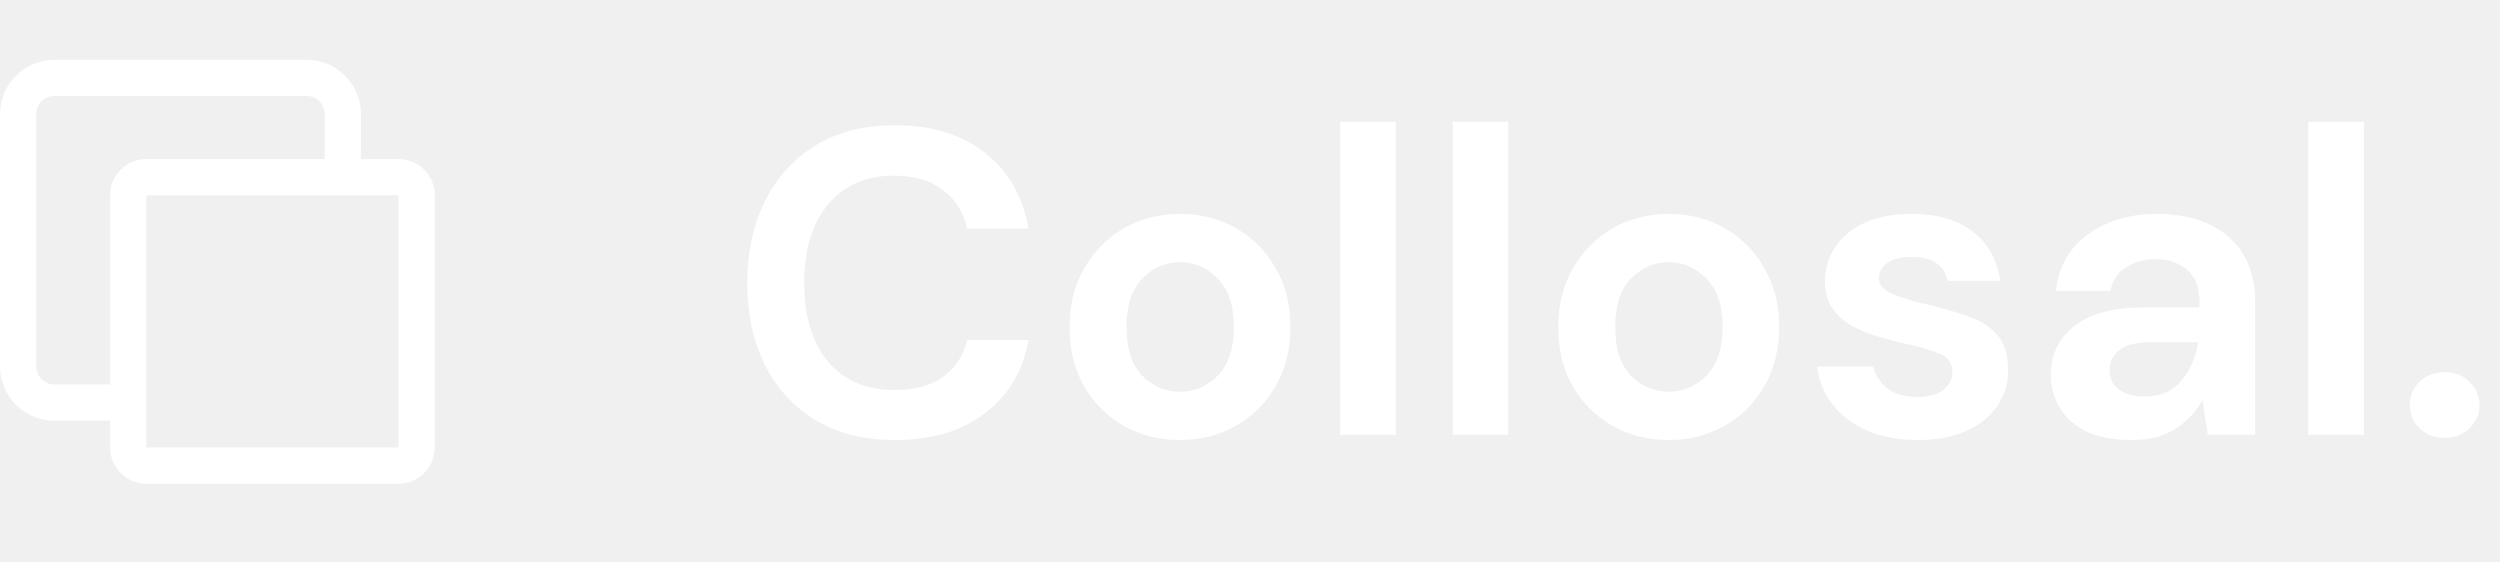
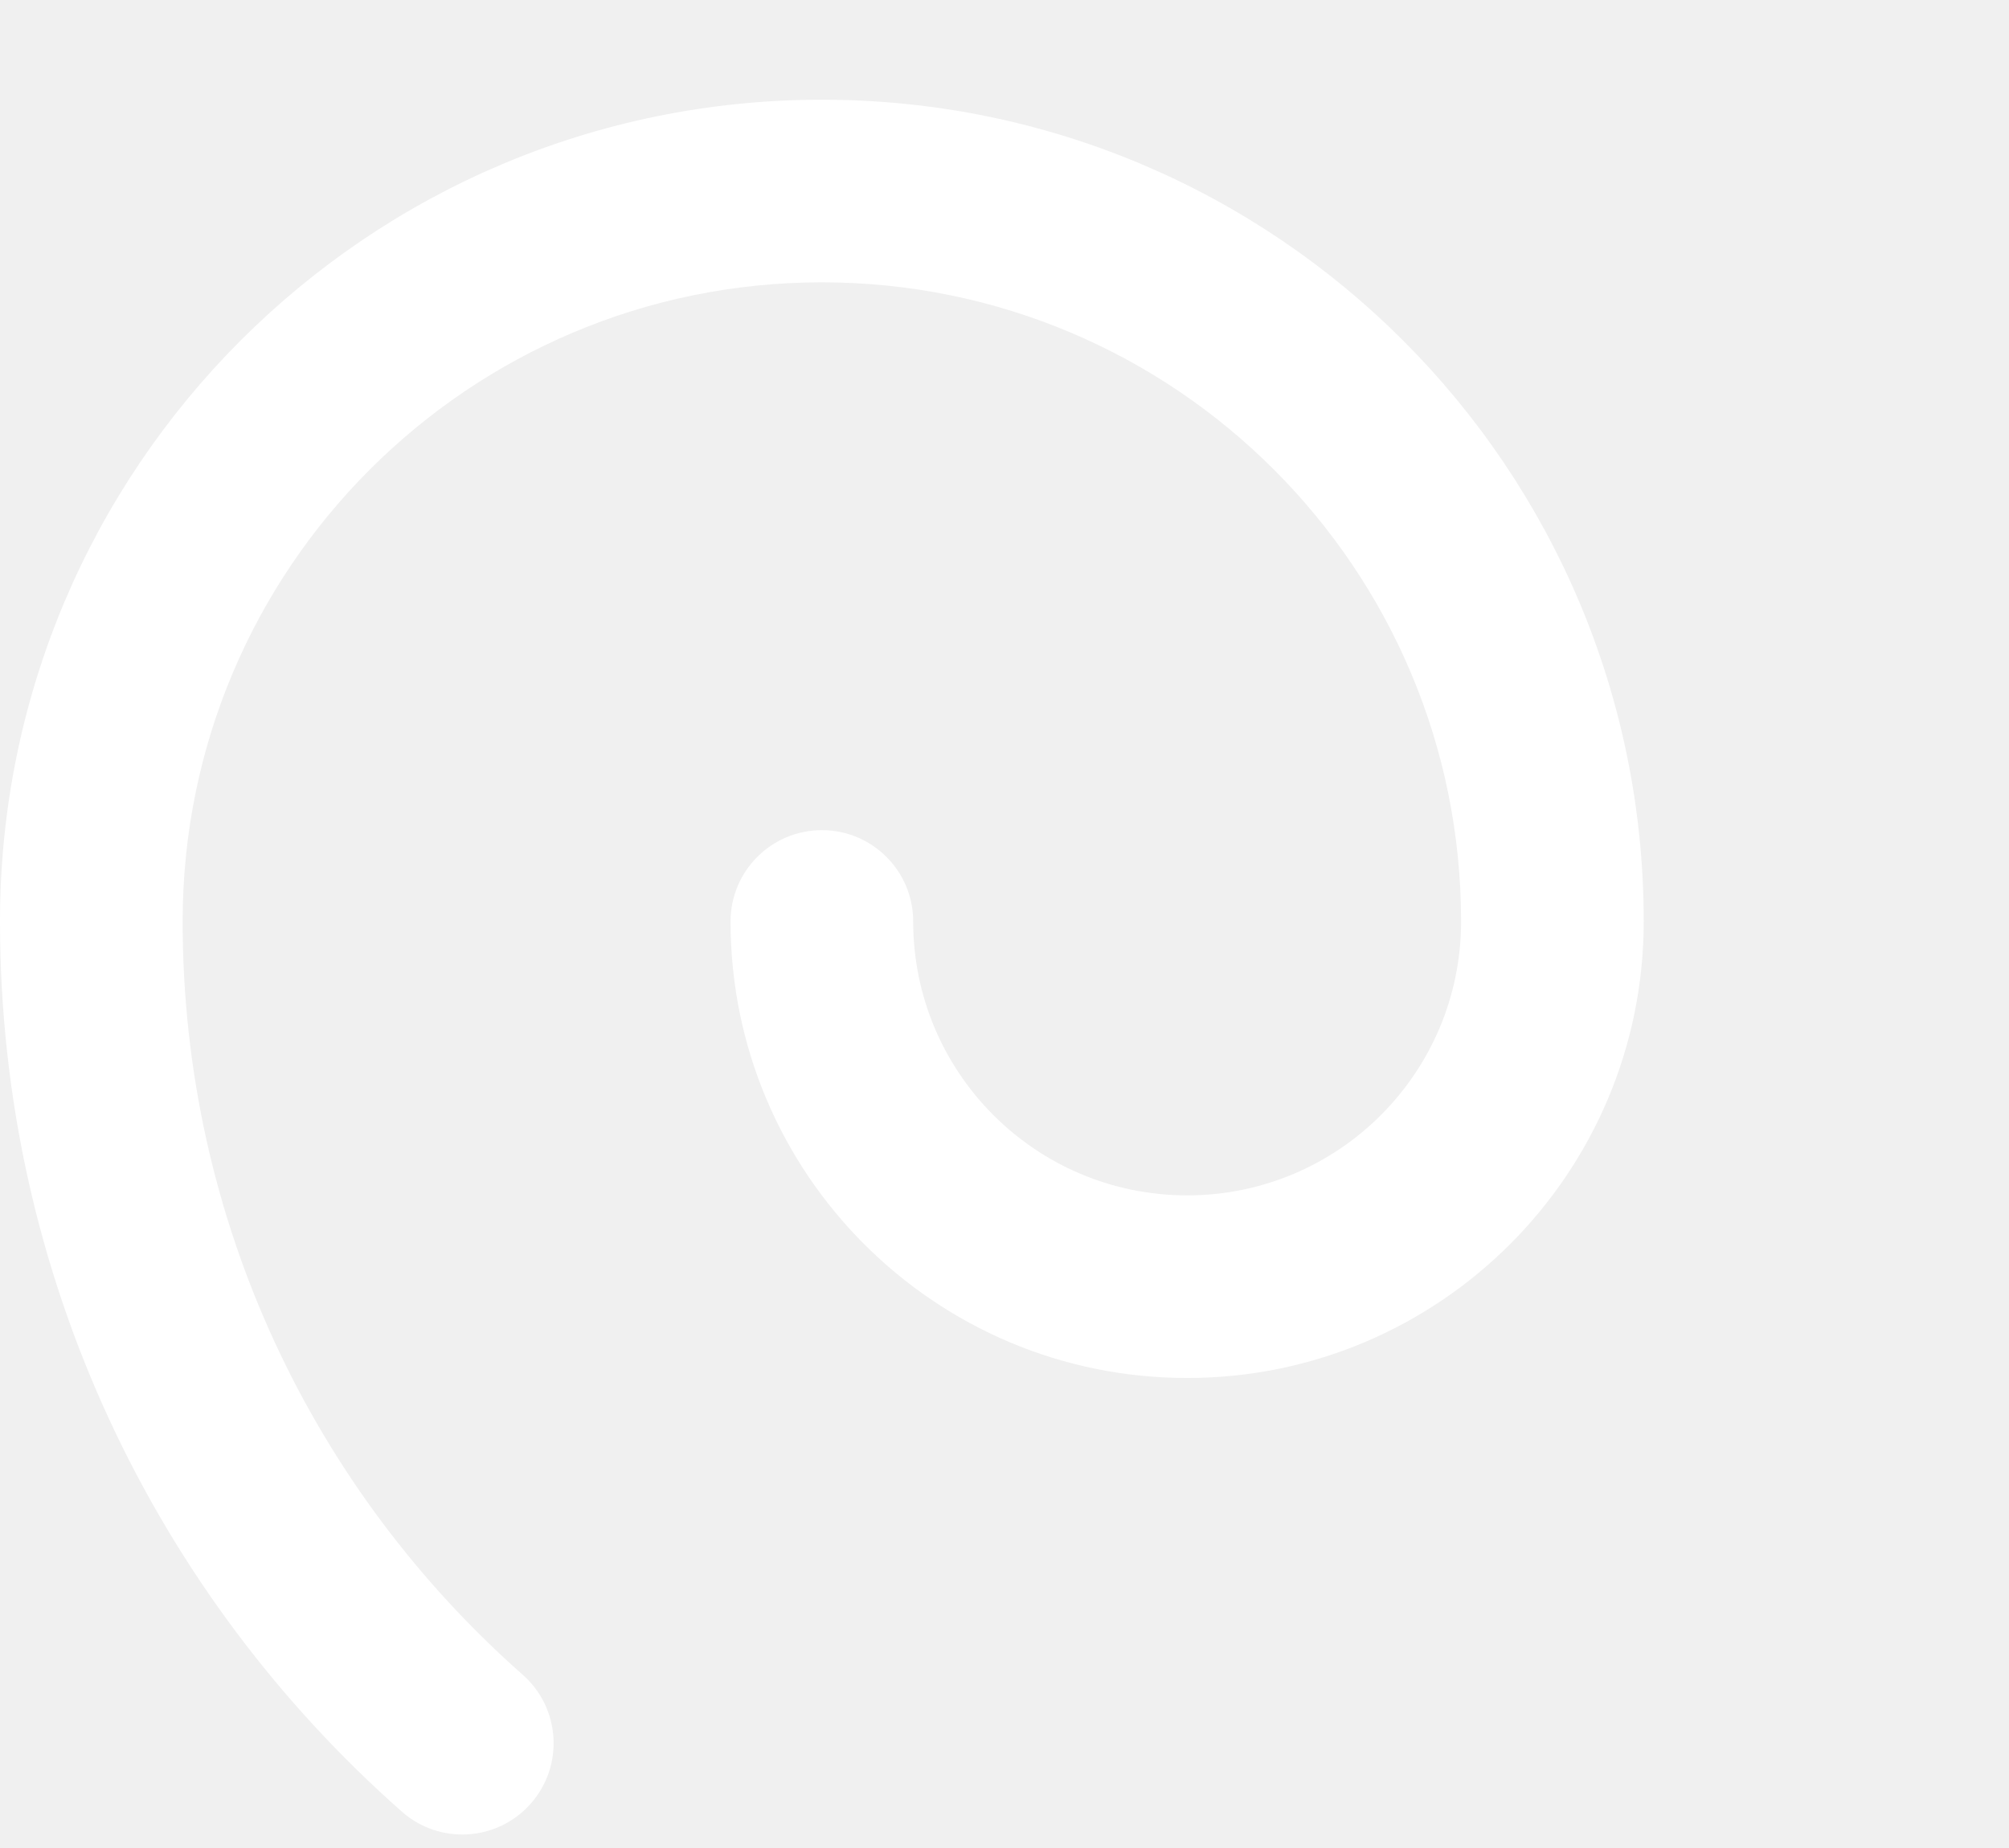
- <svg xmlns="http://www.w3.org/2000/svg" width="138" height="31" viewBox="0 0 138 31" fill="none">
-   <path d="M18.922 9.078V6.299C18.922 5.194 18.027 4.299 16.922 4.299H3C1.895 4.299 1 5.194 1 6.299V20.221C1 21.325 1.895 22.221 3 22.221H6.227" stroke="white" stroke-width="2" />
-   <rect x="7.078" y="9.779" width="15.922" height="15.922" rx="1" stroke="white" stroke-width="2" />
-   <path d="M49.408 24.288C47.712 24.288 46.256 23.928 45.04 23.208C43.824 22.472 42.888 21.456 42.232 20.16C41.576 18.848 41.248 17.336 41.248 15.624C41.248 13.912 41.576 12.4 42.232 11.088C42.888 9.776 43.824 8.752 45.04 8.016C46.256 7.28 47.712 6.912 49.408 6.912C51.424 6.912 53.072 7.416 54.352 8.424C55.648 9.416 56.456 10.816 56.776 12.624H53.392C53.184 11.712 52.736 11 52.048 10.488C51.376 9.96 50.48 9.696 49.36 9.696C47.808 9.696 46.592 10.224 45.712 11.28C44.832 12.336 44.392 13.784 44.392 15.624C44.392 17.464 44.832 18.912 45.712 19.968C46.592 21.008 47.808 21.528 49.36 21.528C50.48 21.528 51.376 21.288 52.048 20.808C52.736 20.312 53.184 19.632 53.392 18.768H56.776C56.456 20.496 55.648 21.848 54.352 22.824C53.072 23.8 51.424 24.288 49.408 24.288ZM65.135 24.288C63.983 24.288 62.943 24.024 62.015 23.496C61.103 22.968 60.375 22.24 59.831 21.312C59.303 20.368 59.039 19.28 59.039 18.048C59.039 16.816 59.311 15.736 59.855 14.808C60.399 13.864 61.127 13.128 62.039 12.6C62.967 12.072 64.007 11.808 65.159 11.808C66.295 11.808 67.319 12.072 68.231 12.6C69.159 13.128 69.887 13.864 70.415 14.808C70.959 15.736 71.231 16.816 71.231 18.048C71.231 19.28 70.959 20.368 70.415 21.312C69.887 22.24 69.159 22.968 68.231 23.496C67.303 24.024 66.271 24.288 65.135 24.288ZM65.135 21.624C65.935 21.624 66.631 21.328 67.223 20.736C67.815 20.128 68.111 19.232 68.111 18.048C68.111 16.864 67.815 15.976 67.223 15.384C66.631 14.776 65.943 14.472 65.159 14.472C64.343 14.472 63.639 14.776 63.047 15.384C62.471 15.976 62.183 16.864 62.183 18.048C62.183 19.232 62.471 20.128 63.047 20.736C63.639 21.328 64.335 21.624 65.135 21.624ZM73.978 24V6.72H77.05V24H73.978ZM80.189 24V6.72H83.261V24H80.189ZM92.112 24.288C90.96 24.288 89.92 24.024 88.992 23.496C88.08 22.968 87.352 22.24 86.808 21.312C86.28 20.368 86.016 19.28 86.016 18.048C86.016 16.816 86.288 15.736 86.832 14.808C87.376 13.864 88.104 13.128 89.016 12.6C89.944 12.072 90.984 11.808 92.136 11.808C93.272 11.808 94.296 12.072 95.208 12.6C96.136 13.128 96.864 13.864 97.392 14.808C97.936 15.736 98.208 16.816 98.208 18.048C98.208 19.28 97.936 20.368 97.392 21.312C96.864 22.24 96.136 22.968 95.208 23.496C94.28 24.024 93.248 24.288 92.112 24.288ZM92.112 21.624C92.912 21.624 93.608 21.328 94.2 20.736C94.792 20.128 95.088 19.232 95.088 18.048C95.088 16.864 94.792 15.976 94.2 15.384C93.608 14.776 92.92 14.472 92.136 14.472C91.32 14.472 90.616 14.776 90.024 15.384C89.448 15.976 89.16 16.864 89.16 18.048C89.16 19.232 89.448 20.128 90.024 20.736C90.616 21.328 91.312 21.624 92.112 21.624ZM105.875 24.288C104.819 24.288 103.891 24.12 103.091 23.784C102.291 23.432 101.651 22.952 101.171 22.344C100.691 21.736 100.403 21.032 100.307 20.232H103.403C103.499 20.696 103.755 21.096 104.171 21.432C104.603 21.752 105.155 21.912 105.827 21.912C106.499 21.912 106.987 21.776 107.291 21.504C107.611 21.232 107.771 20.92 107.771 20.568C107.771 20.056 107.547 19.712 107.099 19.536C106.651 19.344 106.027 19.16 105.227 18.984C104.715 18.872 104.195 18.736 103.667 18.576C103.139 18.416 102.651 18.216 102.203 17.976C101.771 17.72 101.419 17.4 101.147 17.016C100.875 16.616 100.739 16.128 100.739 15.552C100.739 14.496 101.155 13.608 101.987 12.888C102.835 12.168 104.019 11.808 105.539 11.808C106.947 11.808 108.067 12.136 108.899 12.792C109.747 13.448 110.251 14.352 110.411 15.504H107.507C107.331 14.624 106.667 14.184 105.515 14.184C104.939 14.184 104.491 14.296 104.171 14.52C103.867 14.744 103.715 15.024 103.715 15.36C103.715 15.712 103.947 15.992 104.411 16.2C104.875 16.408 105.491 16.6 106.259 16.776C107.091 16.968 107.851 17.184 108.539 17.424C109.243 17.648 109.803 17.992 110.219 18.456C110.635 18.904 110.843 19.552 110.843 20.4C110.859 21.136 110.667 21.8 110.267 22.392C109.867 22.984 109.291 23.448 108.539 23.784C107.787 24.12 106.899 24.288 105.875 24.288ZM117.668 24.288C116.644 24.288 115.804 24.128 115.148 23.808C114.492 23.472 114.004 23.032 113.684 22.488C113.364 21.944 113.204 21.344 113.204 20.688C113.204 19.584 113.636 18.688 114.5 18C115.364 17.312 116.66 16.968 118.388 16.968H121.412V16.68C121.412 15.864 121.18 15.264 120.716 14.88C120.252 14.496 119.676 14.304 118.988 14.304C118.364 14.304 117.82 14.456 117.356 14.76C116.892 15.048 116.604 15.48 116.492 16.056H113.492C113.572 15.192 113.86 14.44 114.356 13.8C114.868 13.16 115.524 12.672 116.324 12.336C117.124 11.984 118.02 11.808 119.012 11.808C120.708 11.808 122.044 12.232 123.02 13.08C123.996 13.928 124.484 15.128 124.484 16.68V24H121.868L121.58 22.08C121.228 22.72 120.732 23.248 120.092 23.664C119.468 24.08 118.66 24.288 117.668 24.288ZM118.364 21.888C119.244 21.888 119.924 21.6 120.404 21.024C120.9 20.448 121.212 19.736 121.34 18.888H118.724C117.908 18.888 117.324 19.04 116.972 19.344C116.62 19.632 116.444 19.992 116.444 20.424C116.444 20.888 116.62 21.248 116.972 21.504C117.324 21.76 117.788 21.888 118.364 21.888ZM127.415 24V6.72H130.487V24H127.415ZM134.946 24.168C134.386 24.168 133.922 23.992 133.554 23.64C133.202 23.288 133.026 22.864 133.026 22.368C133.026 21.856 133.202 21.424 133.554 21.072C133.922 20.72 134.386 20.544 134.946 20.544C135.506 20.544 135.962 20.72 136.314 21.072C136.682 21.424 136.866 21.856 136.866 22.368C136.866 22.864 136.682 23.288 136.314 23.64C135.962 23.992 135.506 24.168 134.946 24.168Z" fill="white" />
+ <svg xmlns="http://www.w3.org/2000/svg" width="100" height="92" viewBox="0 0 100 92" fill="none">
+   <path fill-rule="evenodd" clip-rule="evenodd" d="M73.886 2.186C75.56 0.315 78.434 0.156 80.304 1.83C92.386 12.644 100 28.372 100 45.874C100 68.467 81.684 86.783 59.091 86.783C36.497 86.783 18.182 68.467 18.182 45.874C18.182 33.322 28.357 23.146 40.909 23.146C53.461 23.146 63.636 33.322 63.636 45.874C63.636 48.384 61.601 50.419 59.091 50.419C56.581 50.419 54.545 48.384 54.545 45.874C54.545 38.343 48.44 32.237 40.909 32.237C33.378 32.237 27.273 38.343 27.273 45.874C27.273 63.447 41.518 77.692 59.091 77.692C76.664 77.692 90.909 63.447 90.909 45.874C90.909 31.066 84.478 17.766 74.241 8.604C72.371 6.93 72.212 4.056 73.886 2.186Z" fill="#FFFBFB" fill-opacity="0.01" />
+   <path fill-rule="evenodd" clip-rule="evenodd" d="M0 45.873C0 23.28 18.316 4.964 40.909 4.964C63.503 4.964 81.818 23.28 81.818 45.873C81.818 58.425 71.643 68.601 59.091 68.601C46.539 68.601 36.364 58.425 36.364 45.873C36.364 43.363 38.399 41.328 40.909 41.328C43.419 41.328 45.455 43.363 45.455 45.873C45.455 53.404 51.56 59.51 59.091 59.51C66.622 59.51 72.727 53.404 72.727 45.873C72.727 28.301 58.482 14.055 40.909 14.055C23.336 14.055 9.091 28.301 9.091 45.873C9.091 60.807 15.632 74.206 26.019 83.375C27.901 85.036 28.081 87.908 26.419 89.79C24.758 91.673 21.886 91.852 20.004 90.191C7.744 79.37 0 63.523 0 45.873Z" fill="white" />
</svg>
